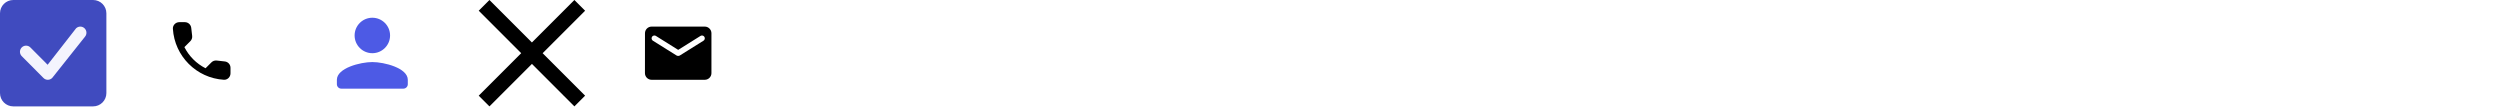
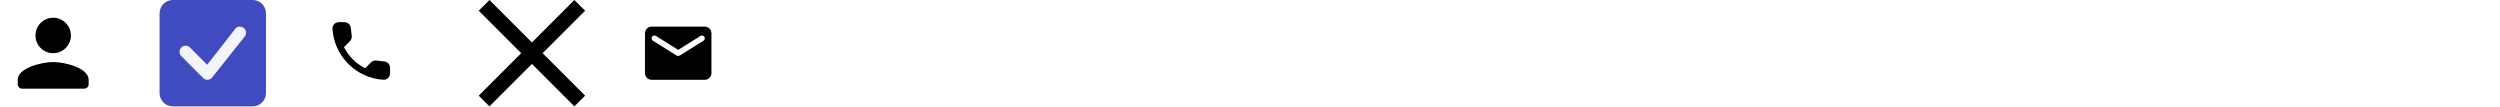
<svg xmlns="http://www.w3.org/2000/svg" version="1.1" width="752" height="32" viewBox="0 0 752 32">
-   <svg id="icon-Property-1click" width="32" height="32" viewBox="0 0 32 32" x="0" y="0">
+   <svg id="icon-person-black-18dp-1-2" width="32" height="32" viewBox="0 0 32 32" x="0" y="0">
+     <path d="M16 16c2.947 0 5.333-2.387 5.333-5.333s-2.387-5.333-5.333-5.333c-2.947 0-5.333 2.387-5.333 5.333s2.387 5.333 5.333 5.333zM16 18.667c-3.56 0-10.667 1.787-10.667 5.333v1.333c0 0.733 0.6 1.333 1.333 1.333h18.667c0.733 0 1.333-0.6 1.333-1.333v-1.333c0-3.547-7.107-5.333-10.667-5.333z" />
+   </svg>
+   <svg id="icon-Property-1click" width="32" height="32" viewBox="0 0 32 32" x="48" y="0">
    <path fill="#404bbf" d="M4 1h24c1.657 0 3 1.343 3 3v24c0 1.657-1.343 3-3 3h-24c-1.657 0-3-1.343-3-3v-24c0-1.657 1.343-3 3-3z" />
    <path fill="#f4f4fd" d="M22.891 8.51c0.346-0.331 0.805-0.514 1.283-0.51s0.934 0.193 1.275 0.53c0.341 0.336 0.538 0.792 0.551 1.272s-0.161 0.945-0.483 1.299l-9.789 12.309c-0.168 0.182-0.371 0.328-0.597 0.43s-0.47 0.156-0.717 0.161c-0.247 0.005-0.493-0.041-0.723-0.134s-0.438-0.232-0.613-0.408l-6.492-6.527c-0.181-0.169-0.326-0.374-0.426-0.601s-0.155-0.472-0.159-0.72c-0.004-0.248 0.041-0.495 0.134-0.725s0.23-0.44 0.405-0.615c0.175-0.176 0.383-0.314 0.612-0.407s0.475-0.139 0.722-0.134c0.247 0.004 0.491 0.059 0.716 0.16s0.429 0.247 0.597 0.429l5.137 5.163 8.521-10.915c0.015-0.019 0.032-0.037 0.049-0.054h-0.002z" />
    <path fill="none" stroke="#404bbf" stroke-linejoin="miter" stroke-linecap="butt" stroke-miterlimit="4" stroke-width="2" d="M4 1h24c1.657 0 3 1.343 3 3v24c0 1.657-1.343 3-3 3h-24c-1.657 0-3-1.343-3-3v-24c0-1.657 1.343-3 3-3z" />
  </svg>
-   <svg id="icon-phone-black" width="24" height="32" viewBox="0 0 24 32" x="48" y="0">
+   <svg id="icon-phone-black" width="24" height="32" viewBox="0 0 24 32" x="96" y="0">
    <path d="M19.635 18.487l-2.451-0.28c-0.589-0.067-1.167 0.135-1.582 0.55l-1.775 1.775c-2.731-1.389-4.969-3.618-6.359-6.359l1.785-1.785c0.415-0.415 0.618-0.994 0.55-1.582l-0.28-2.432c-0.116-0.975-0.936-1.708-1.92-1.708h-1.669c-1.090 0-1.997 0.907-1.93 1.997 0.511 8.24 7.102 14.821 15.332 15.332 1.090 0.068 1.997-0.839 1.997-1.93v-1.669c0.010-0.975-0.724-1.795-1.698-1.911z" />
-   </svg>
-   <svg id="icon-person-black" width="32" height="32" viewBox="0 0 32 32" x="96" y="0">
-     <path fill="#4d5ae5" d="M16 16c2.947 0 5.333-2.387 5.333-5.333s-2.387-5.333-5.333-5.333c-2.947 0-5.333 2.387-5.333 5.333s2.387 5.333 5.333 5.333zM16 18.667c-3.56 0-10.667 1.787-10.667 5.333v1.333c0 0.733 0.6 1.333 1.333 1.333h18.667c0.733 0 1.333-0.6 1.333-1.333v-1.333c0-3.547-7.107-5.333-10.667-5.333z" />
  </svg>
  <svg id="icon-close-black" width="32" height="32" viewBox="0 0 32 32" x="144" y="0">
    <path d="M32 3.223l-3.223-3.223-12.777 12.777-12.777-12.777-3.223 3.223 12.777 12.777-12.777 12.777 3.223 3.223 12.777-12.777 12.777 12.777 3.223-3.223-12.777-12.777 12.777-12.777z" />
  </svg>
  <svg id="icon-email-black" width="24" height="32" viewBox="0 0 24 32" x="192" y="0">
    <path d="M20 8h-16c-1.1 0-1.99 0.9-1.99 2l-0.010 12c0 1.1 0.9 2 2 2h16c1.1 0 2-0.9 2-2v-12c0-1.1-0.9-2-2-2zM19.6 12.25l-7.070 4.42c-0.32 0.2-0.74 0.2-1.060 0l-7.070-4.42c-0.25-0.16-0.4-0.43-0.4-0.72 0-0.67 0.73-1.070 1.3-0.72l6.7 4.19 6.7-4.19c0.57-0.35 1.3 0.050 1.3 0.72 0 0.29-0.15 0.56-0.4 0.72z" />
  </svg>
</svg>
